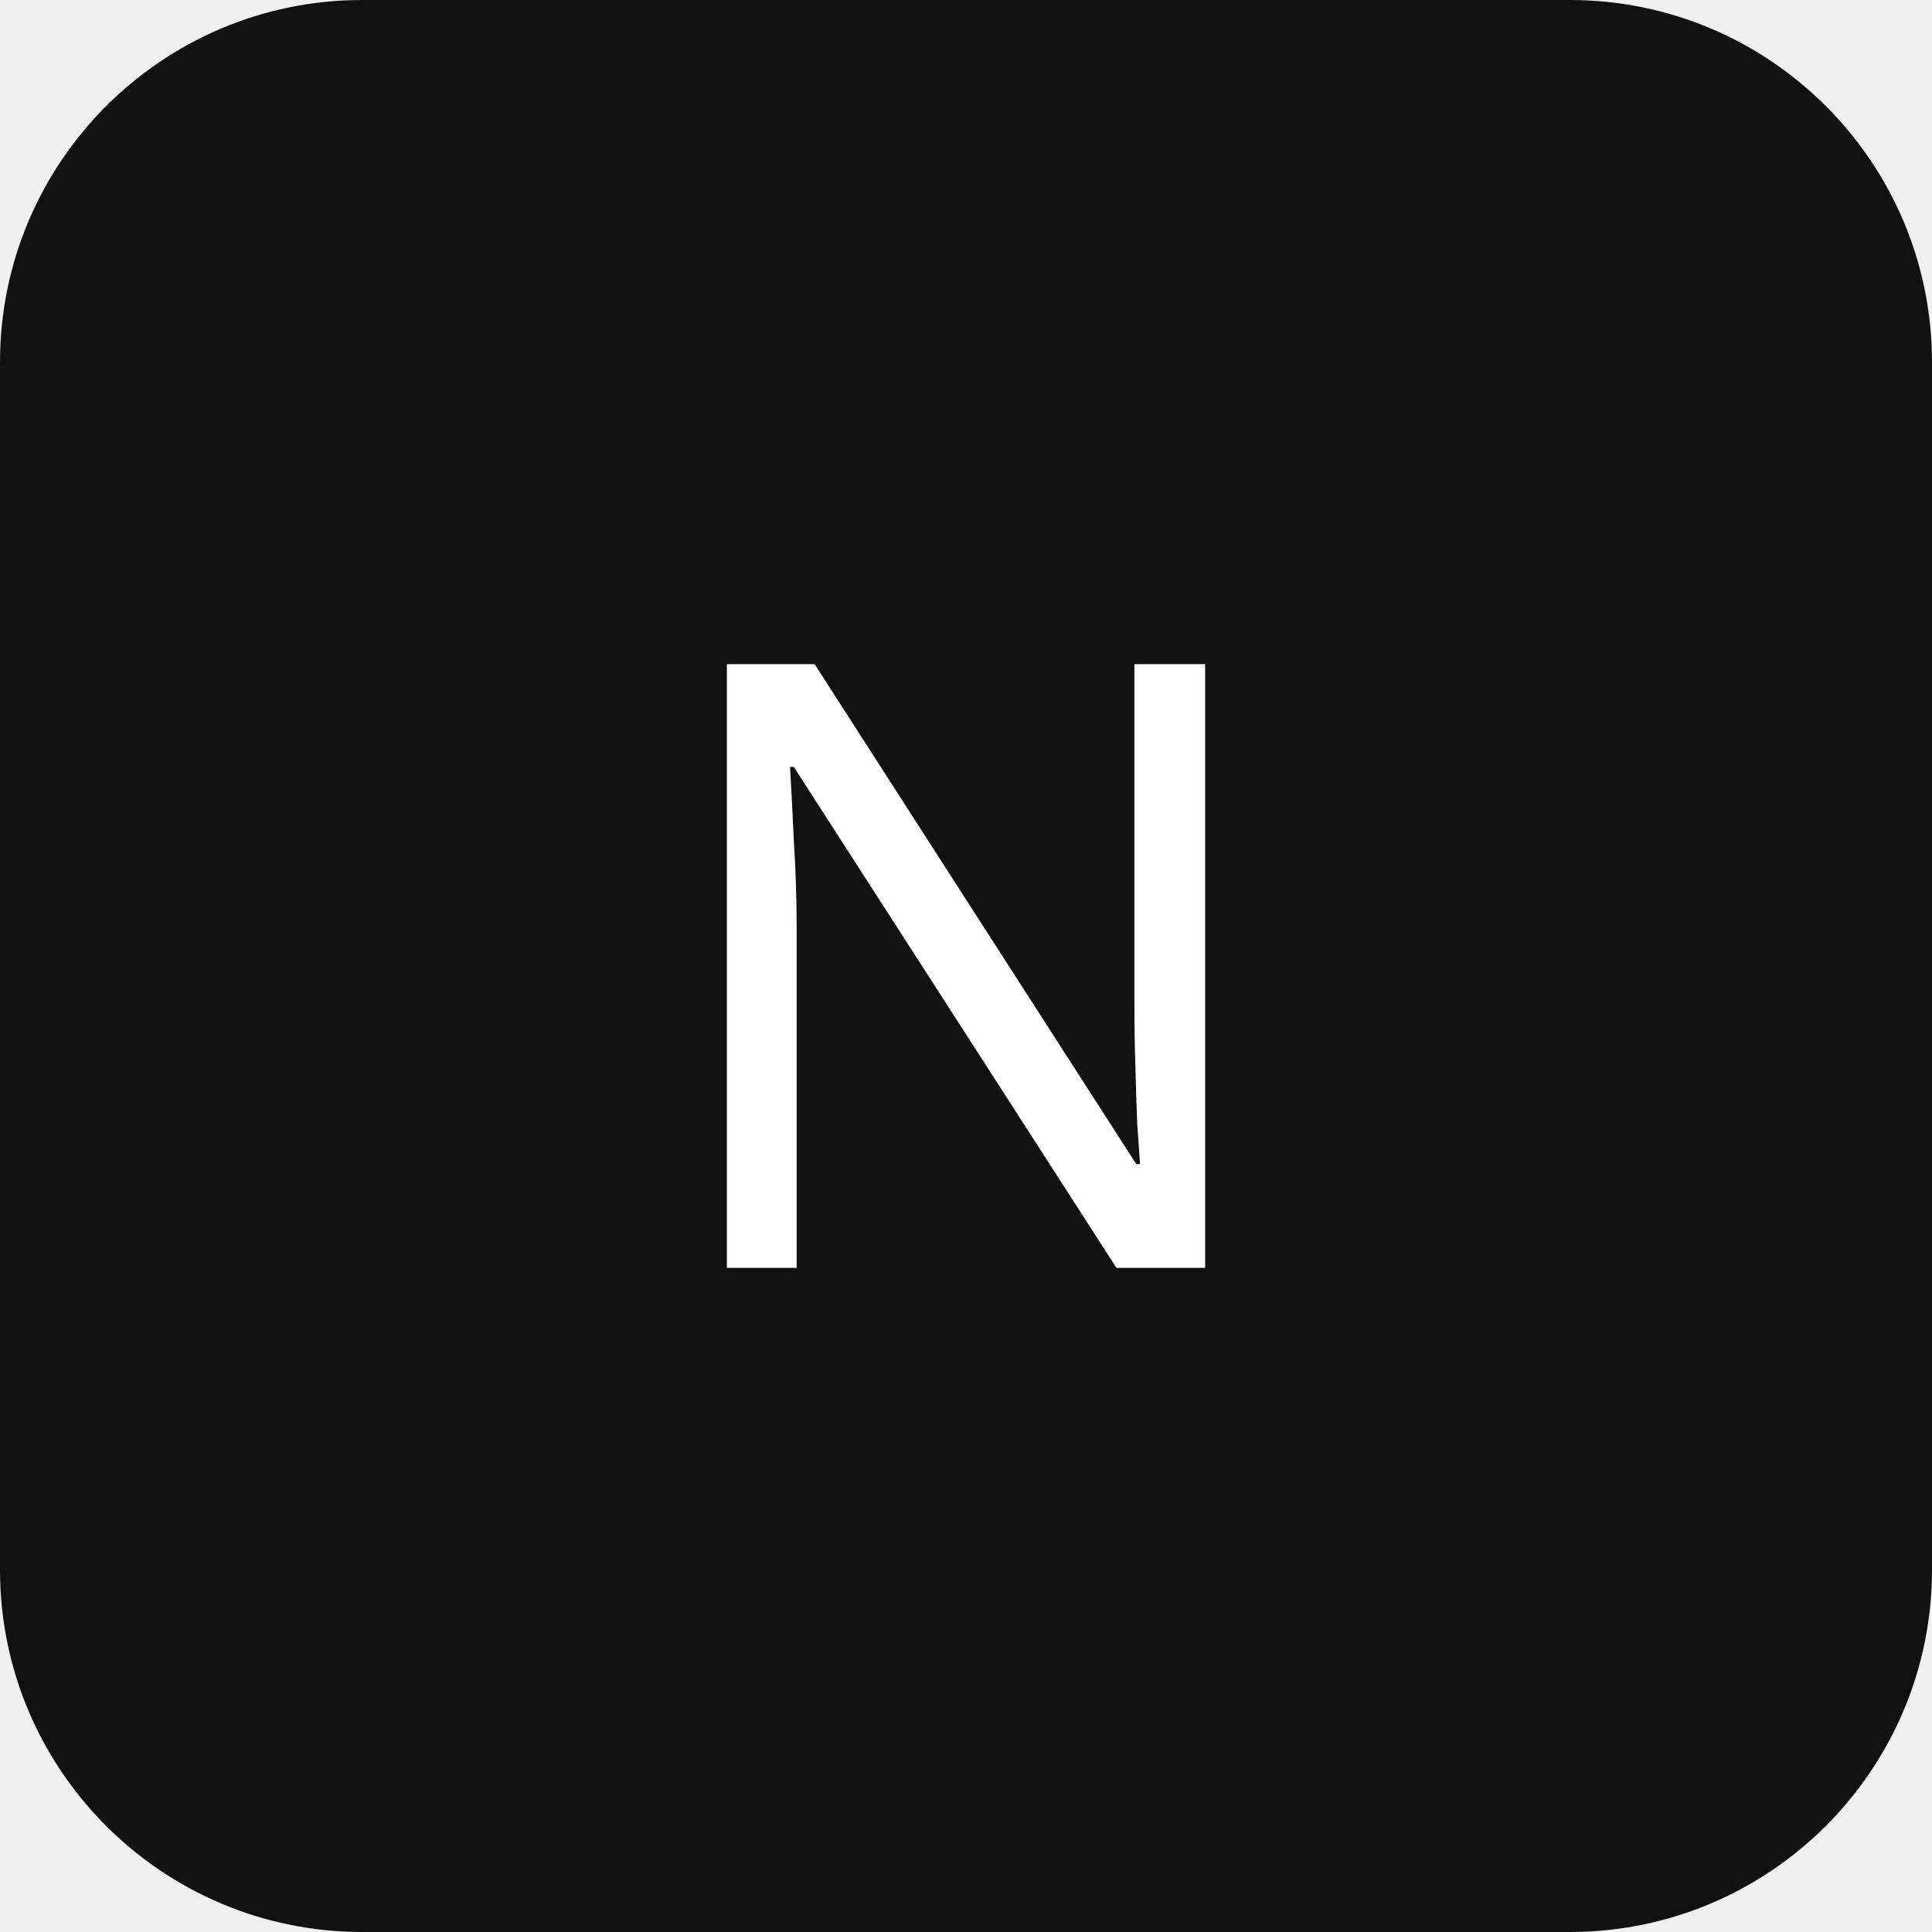
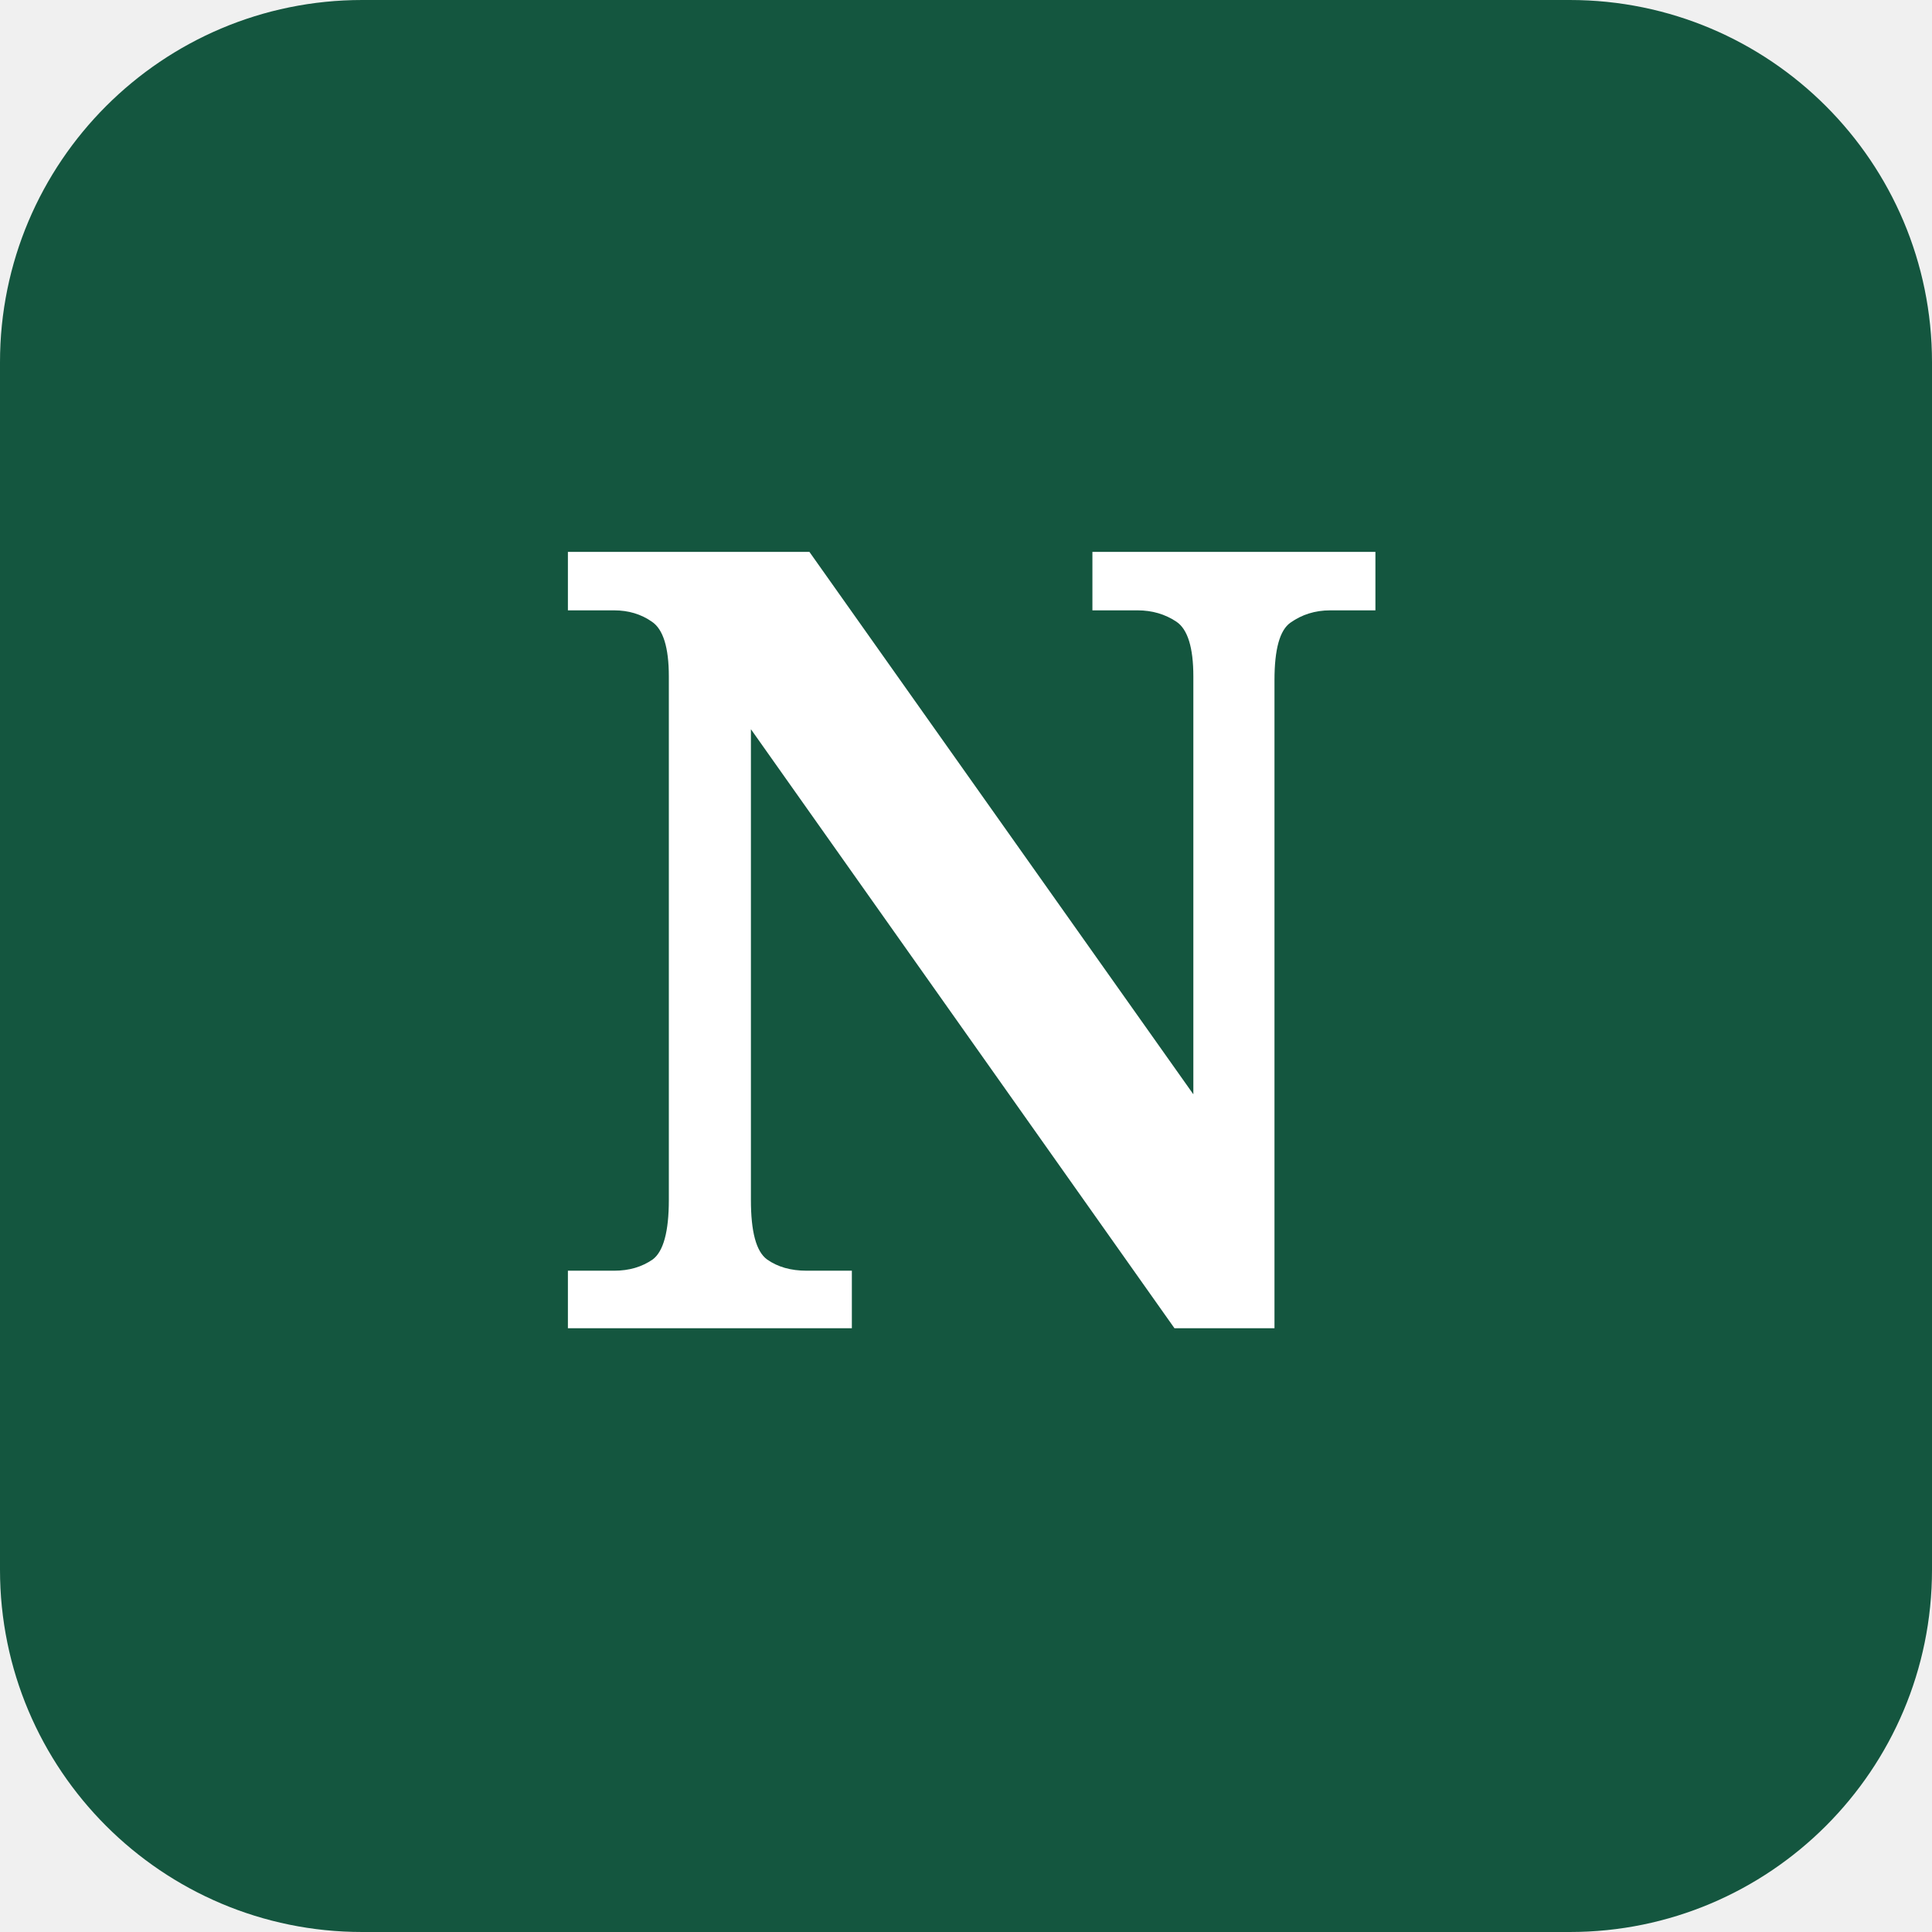
<svg xmlns="http://www.w3.org/2000/svg" viewBox="0 0 32 32">
-   <rect width="32" height="32" rx="6" fill="#111" />
-   <text x="16" y="21" font-family="sans-serif" font-size="14" fill="#fff" text-anchor="middle">N</text>
+   <rect width="32" height="32" rx="6" fill="#14563f" />
+   <text x="16" y="22" font-family="Georgia, 'Source Serif 4', serif" font-weight="600" font-size="18" fill="#fff" text-anchor="middle">N</text>
</svg>
